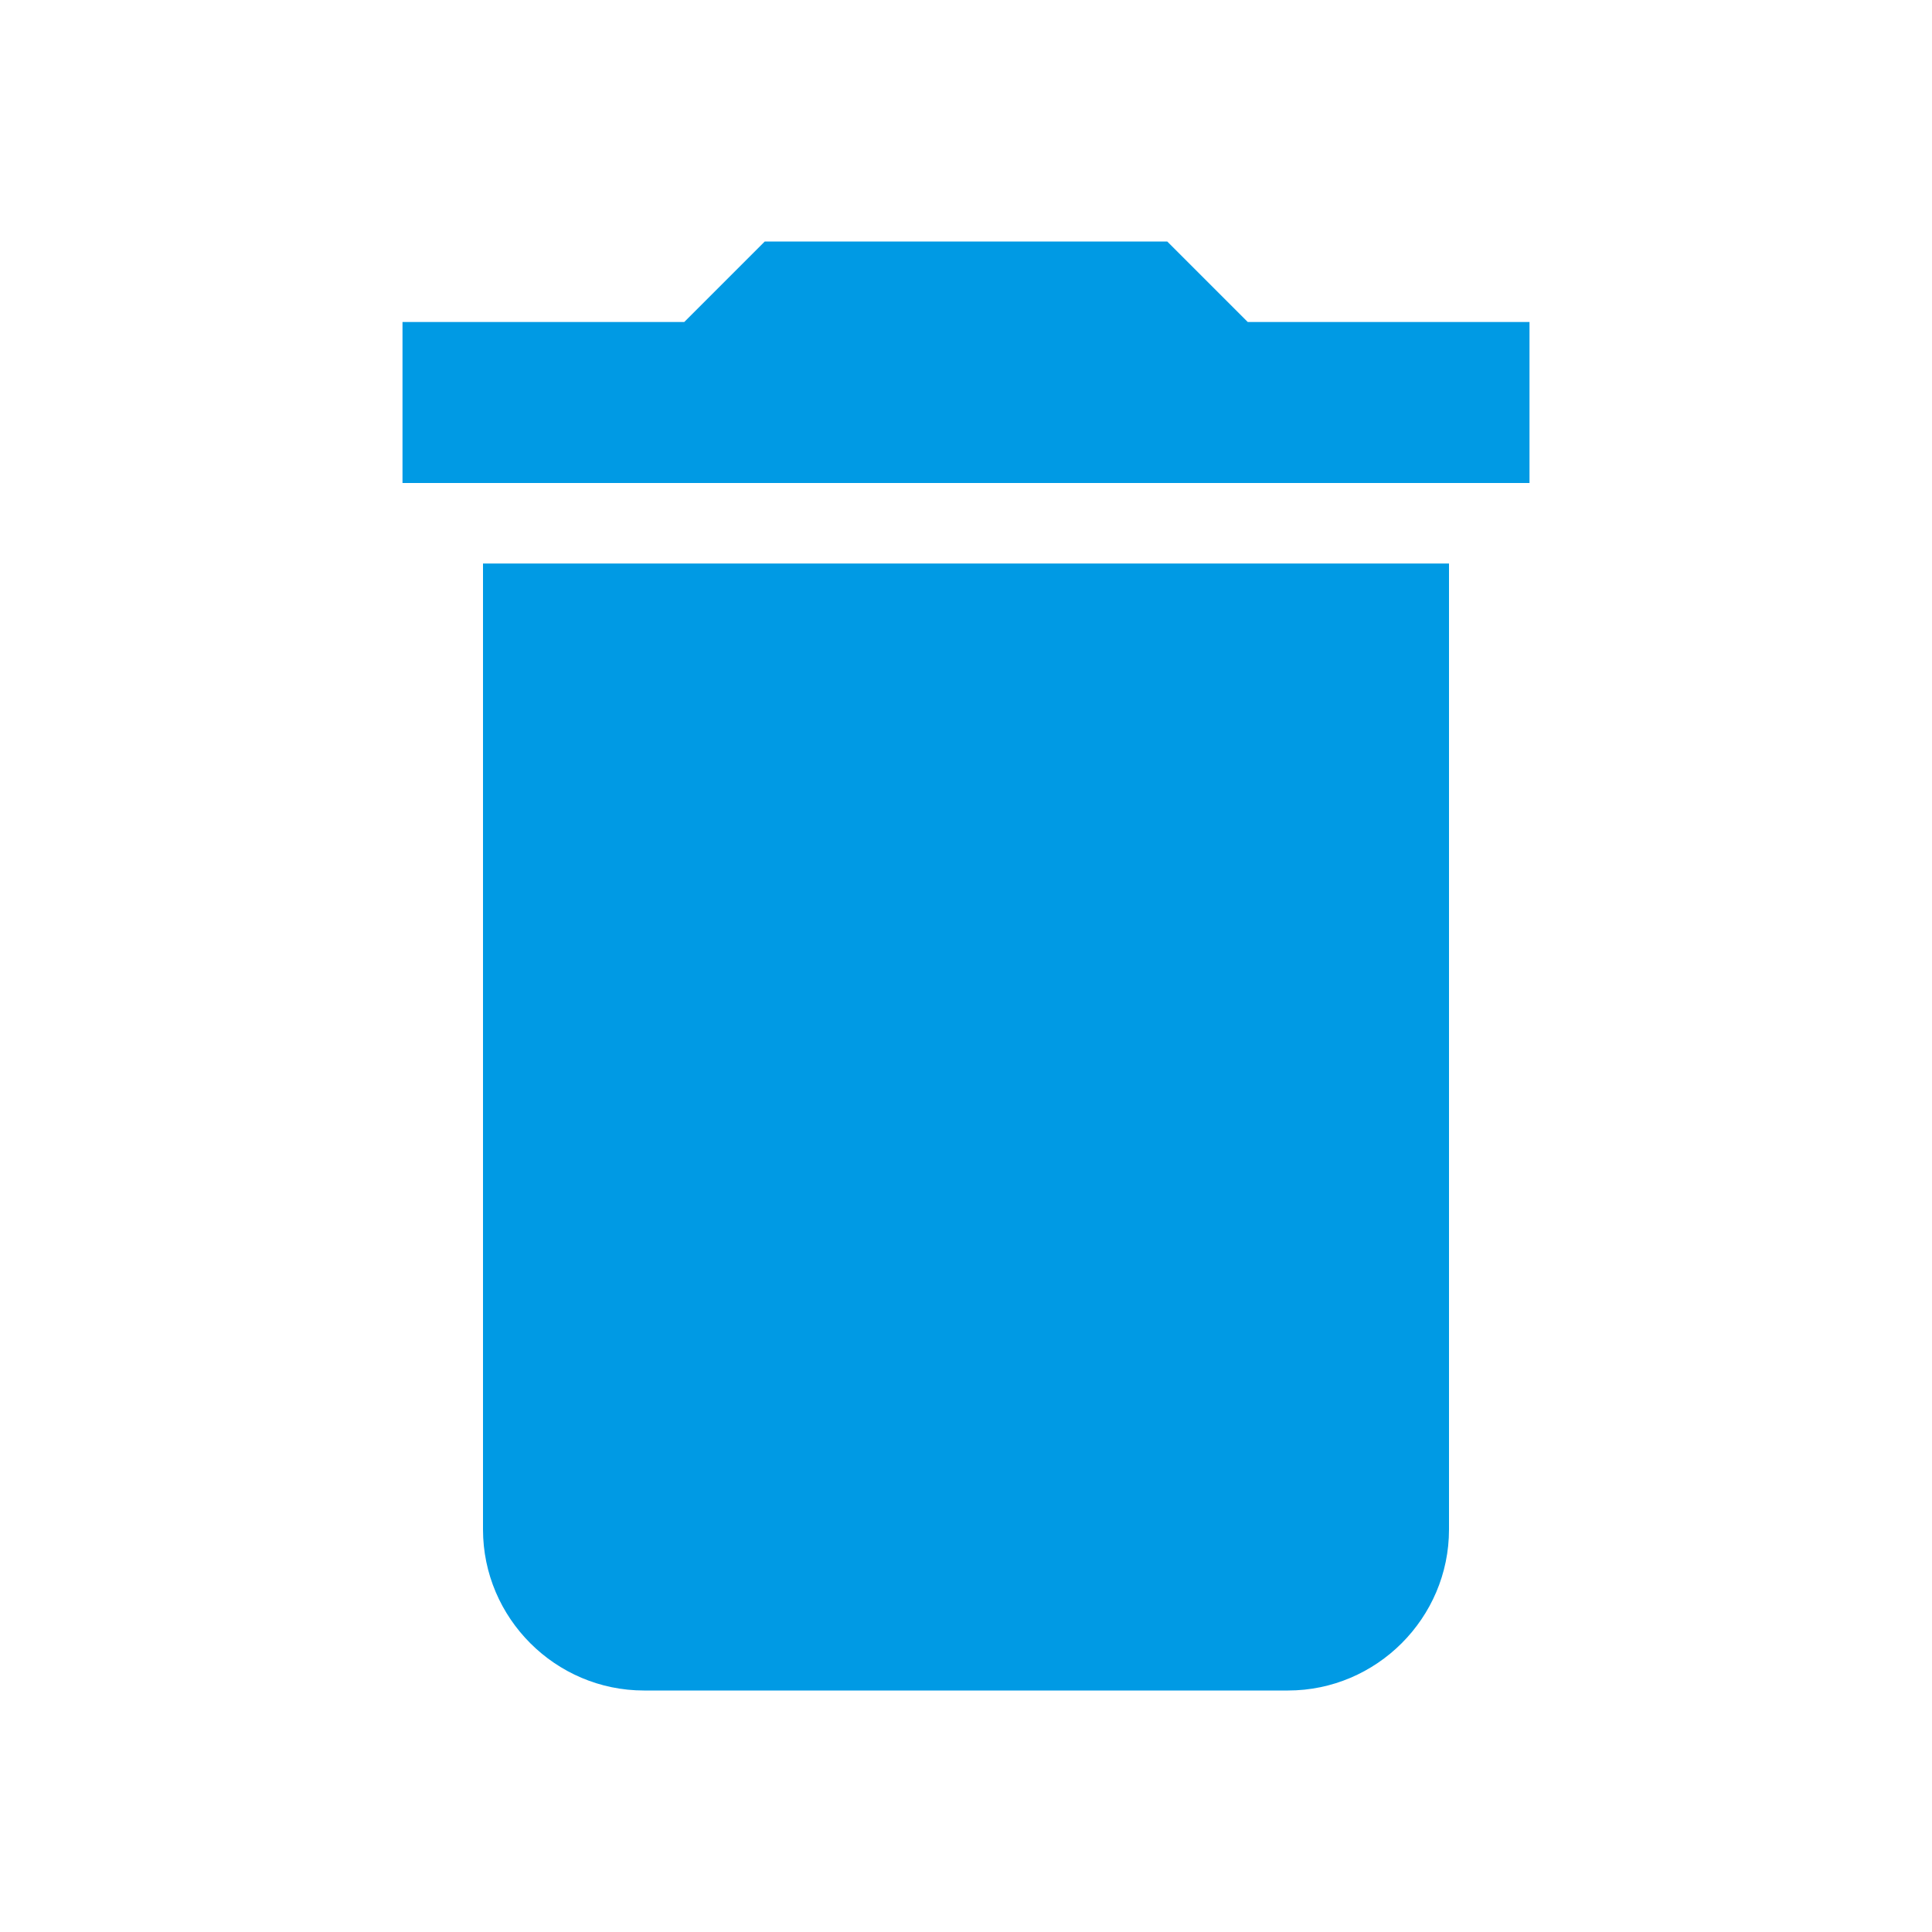
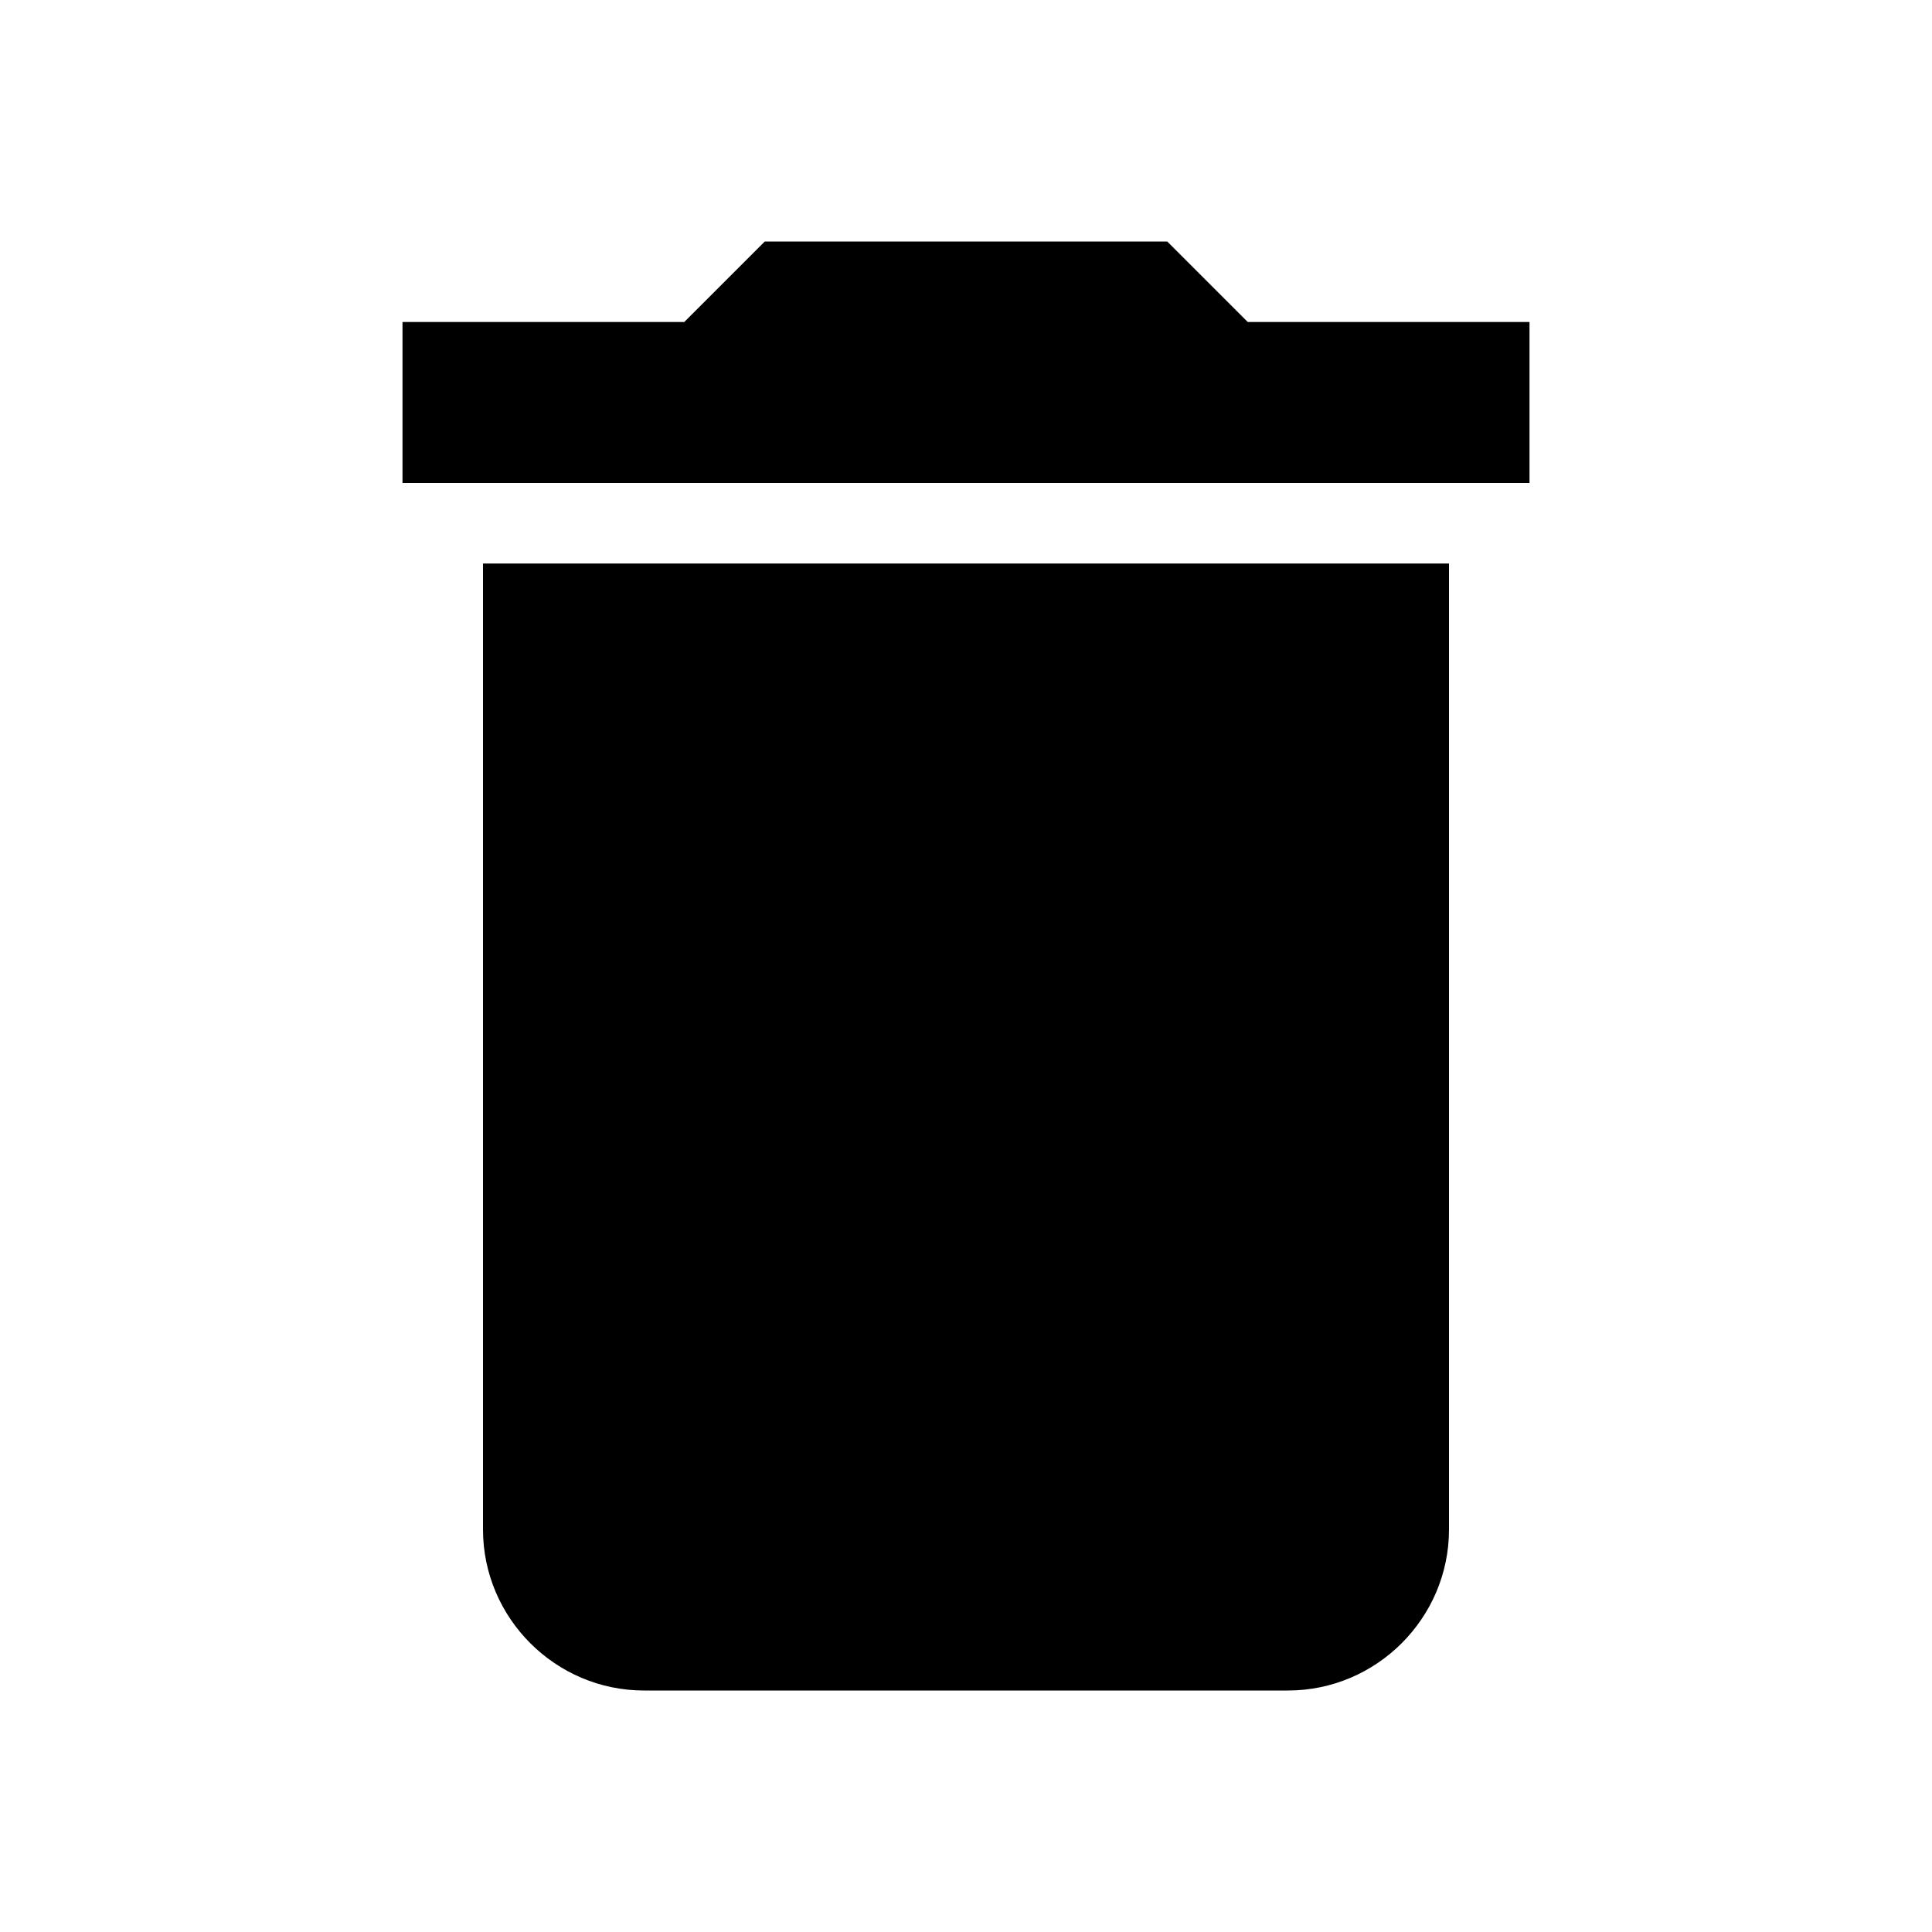
- <svg xmlns="http://www.w3.org/2000/svg" width="24" height="24" fill="#009ae4" viewBox="0 0 24 24">
+ <svg xmlns="http://www.w3.org/2000/svg" width="24" height="24" viewBox="0 0 24 24">
  <path d="M6 19c0 1.1.9 2 2 2h8c1.1 0 2-.9 2-2V7H6v12zM19 4h-3.5l-1-1h-5l-1 1H5v2h14V4z" />
  <path d="M0 0h24v24H0z" fill="none" />
</svg>
